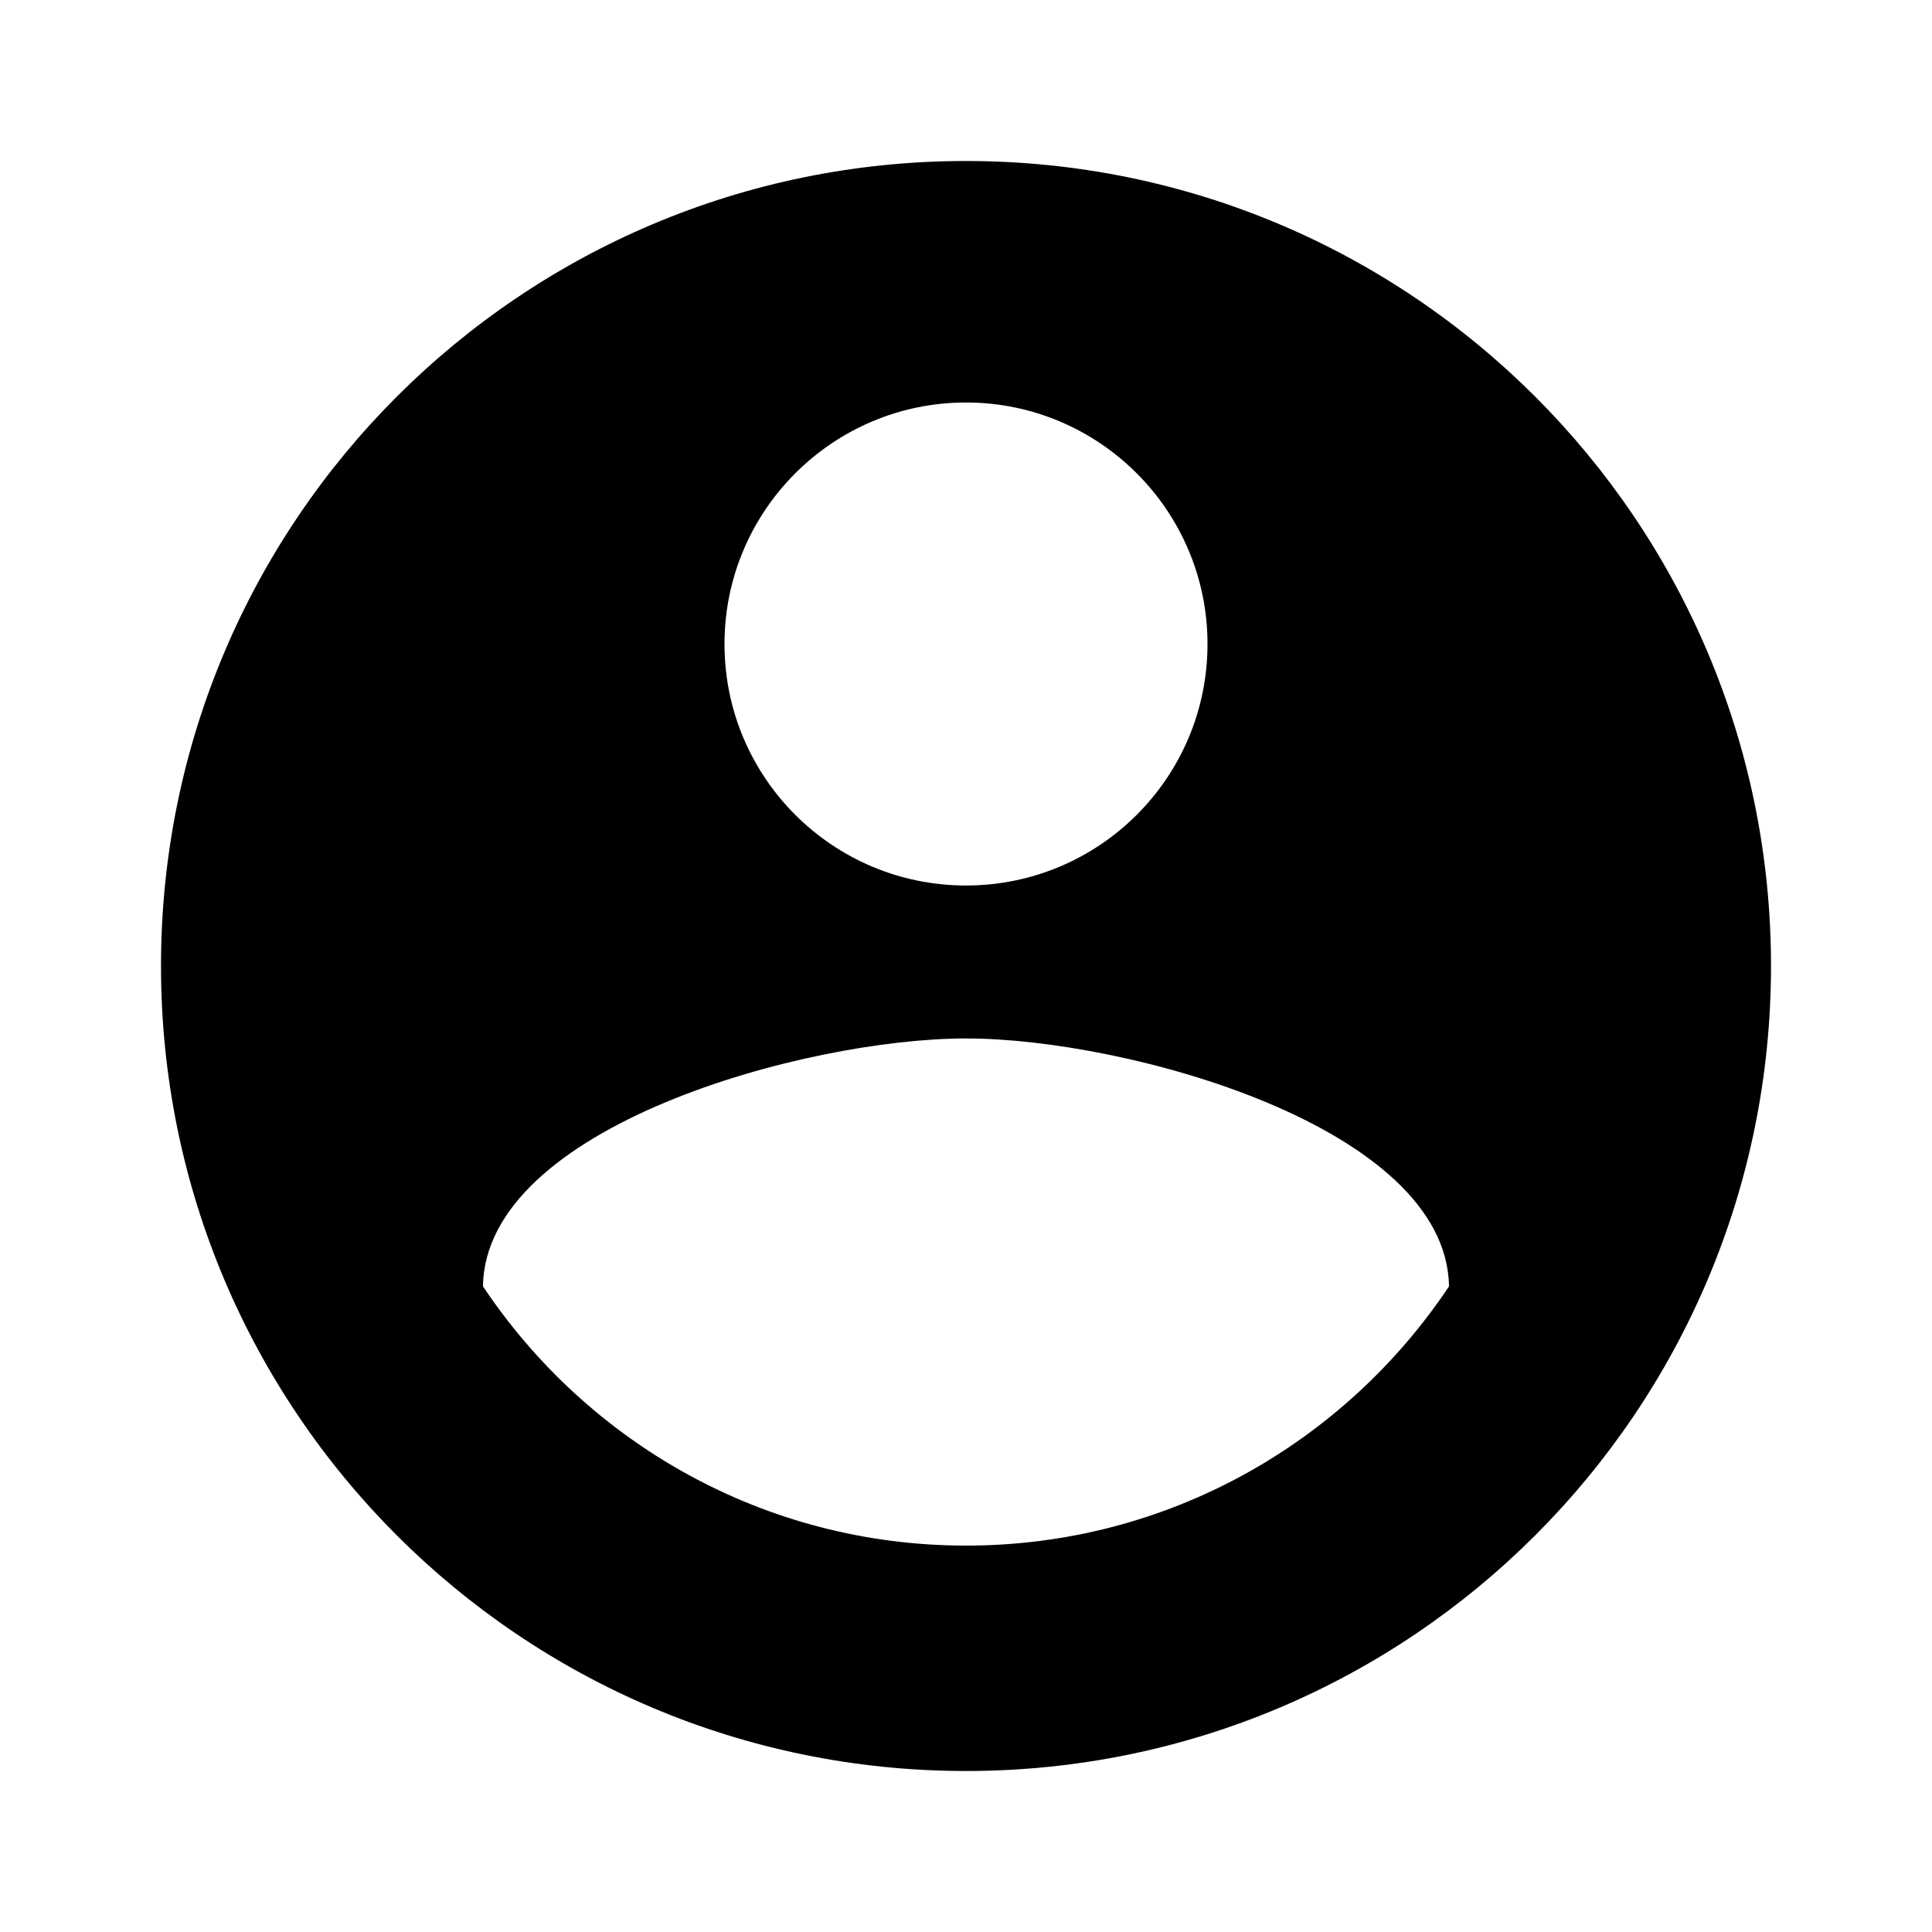
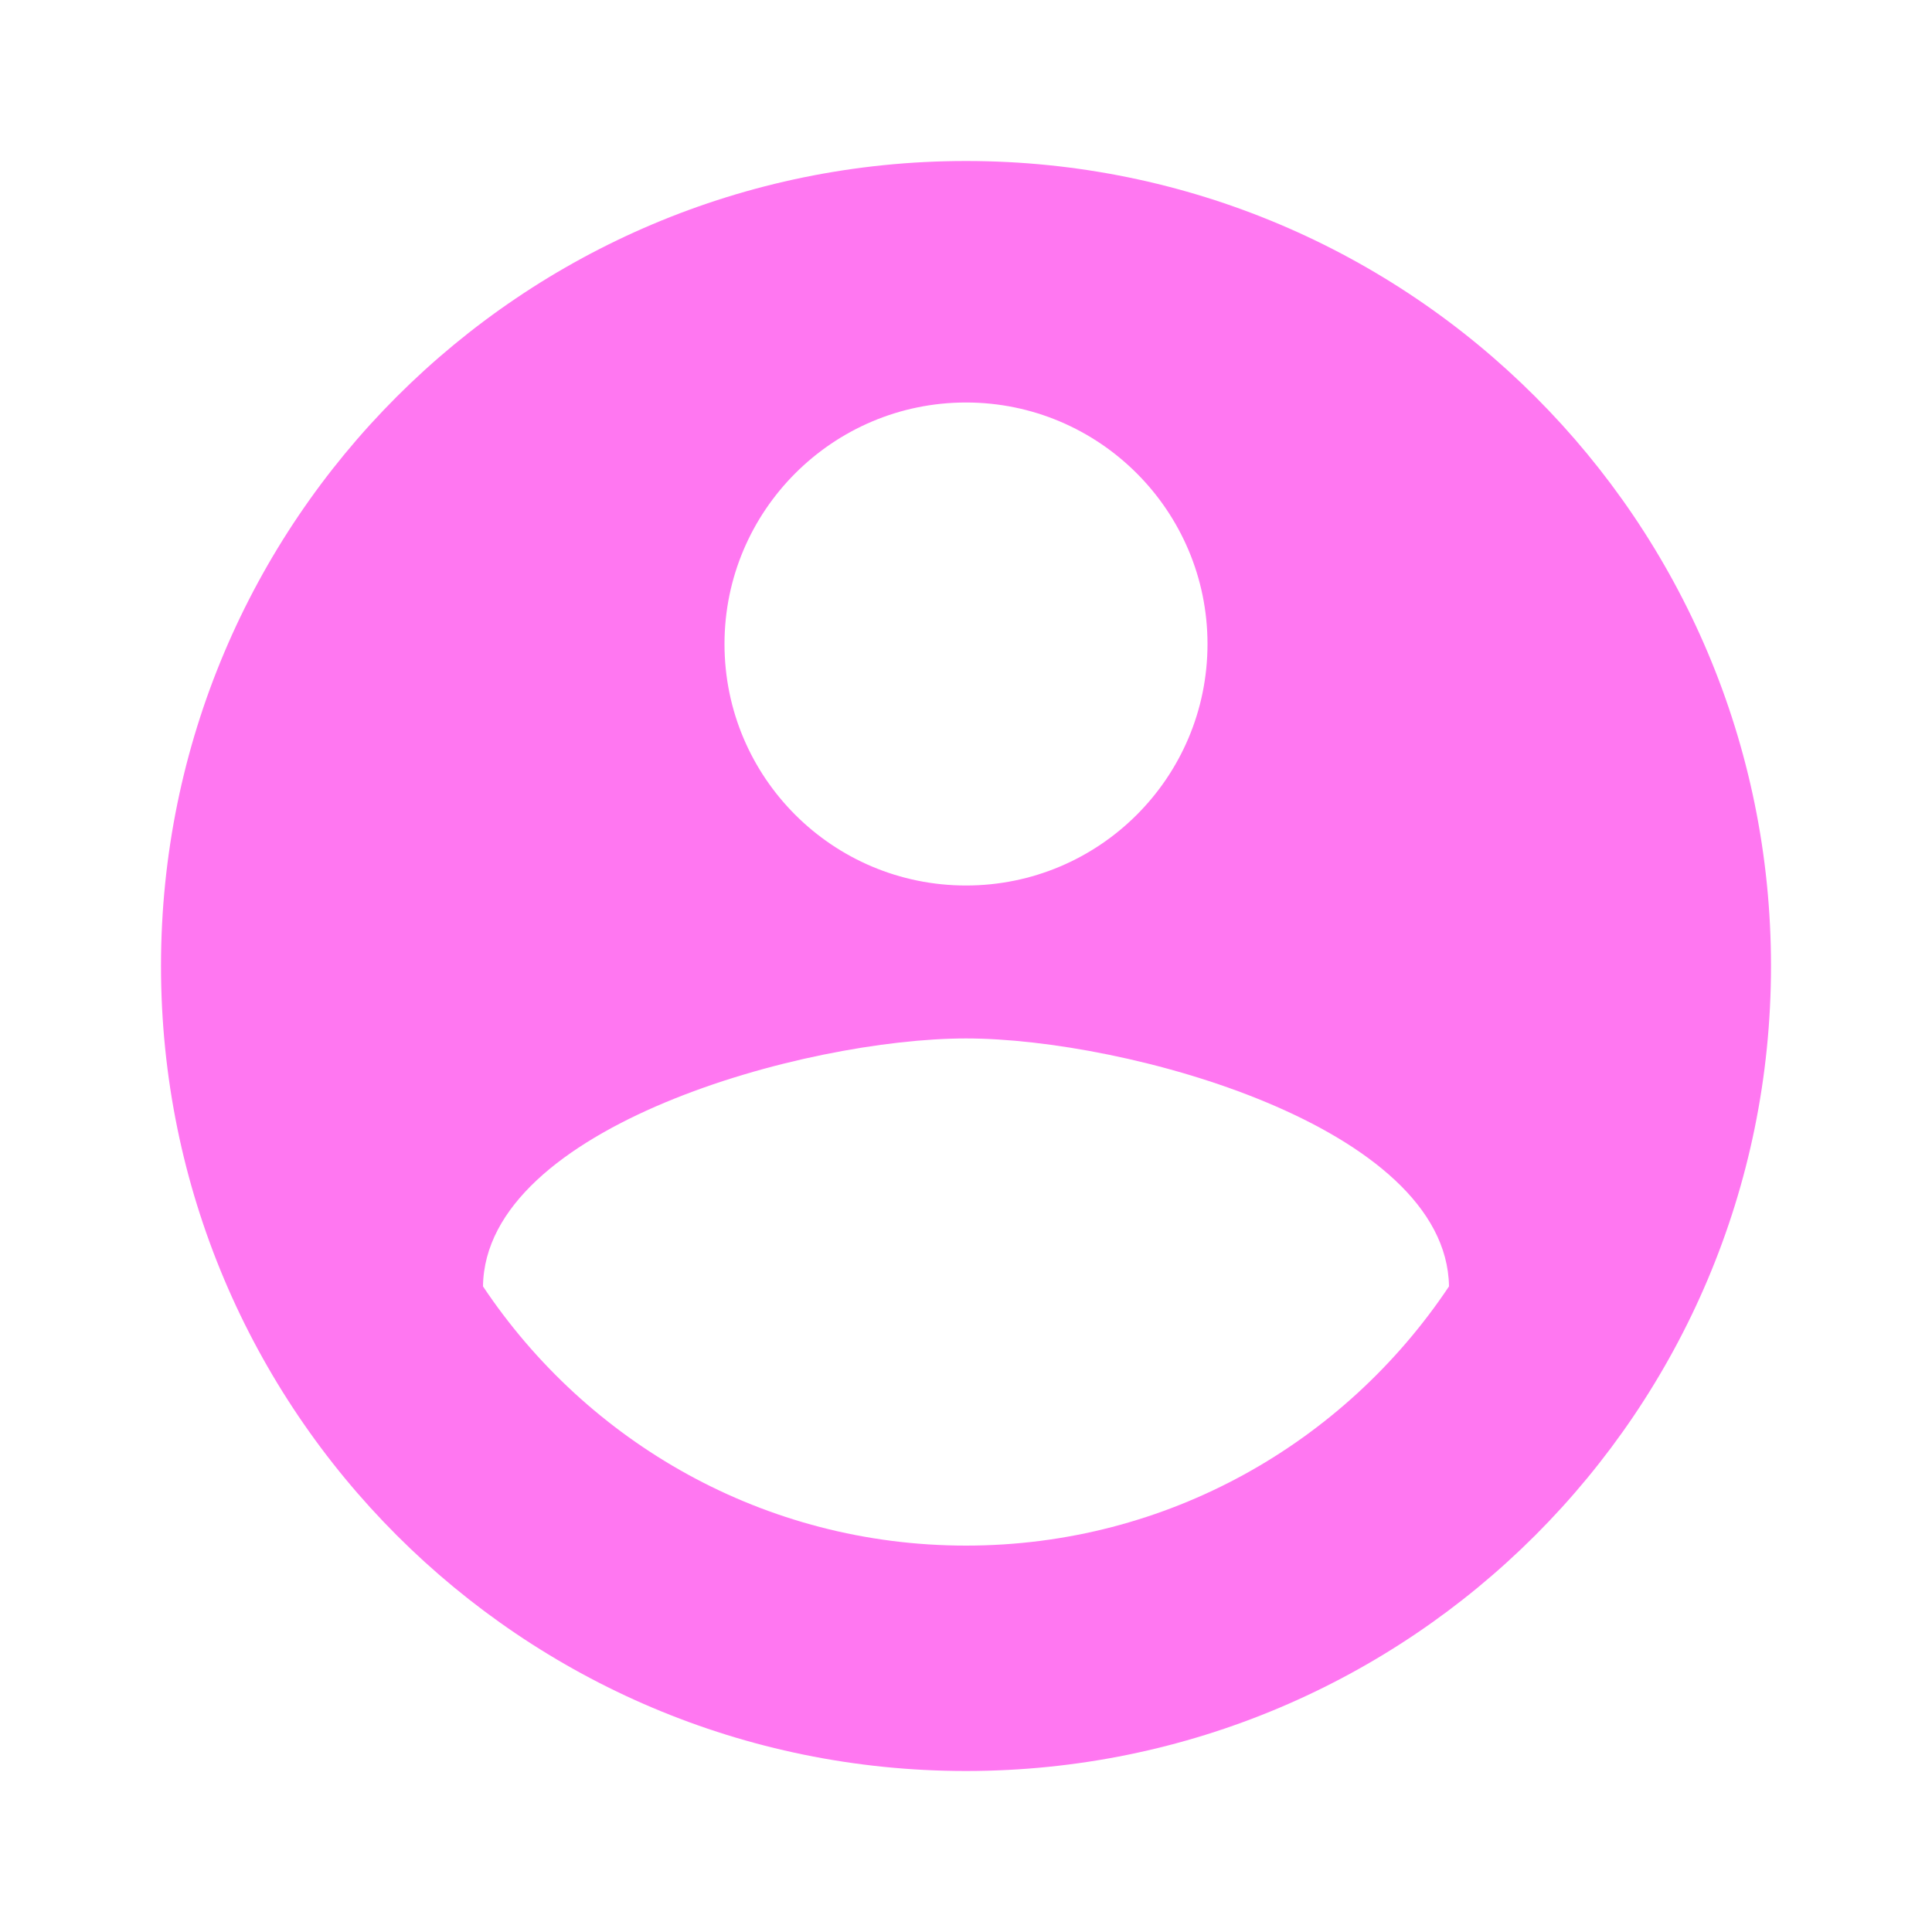
<svg xmlns="http://www.w3.org/2000/svg" height="48" viewBox="0 0 48 48" width="48">
-   <path d="M24 4c-11.05 0-20 8.95-20 20s8.95 20 20 20 20-8.95 20-20-8.95-20-20-20zm0 6c3.31 0 6 2.69 6 6 0 3.32-2.69 6-6 6s-6-2.68-6-6c0-3.31 2.69-6 6-6zm0 28.4c-5.01 0-9.41-2.56-12-6.44.05-3.97 8.01-6.16 12-6.16s11.94 2.19 12 6.16c-2.59 3.88-6.99 6.44-12 6.44z" />
+   <path fill="#FF77F1" d="M24 4c-11.05 0-20 8.95-20 20s8.95 20 20 20 20-8.95 20-20-8.95-20-20-20zm0 6c3.31 0 6 2.69 6 6 0 3.32-2.69 6-6 6s-6-2.68-6-6c0-3.31 2.69-6 6-6zm0 28.4c-5.01 0-9.41-2.56-12-6.44.05-3.97 8.01-6.16 12-6.16s11.94 2.19 12 6.16c-2.59 3.88-6.99 6.44-12 6.44z" />
  <path d="M0 0h48v48h-48z" fill="none" />
</svg>
